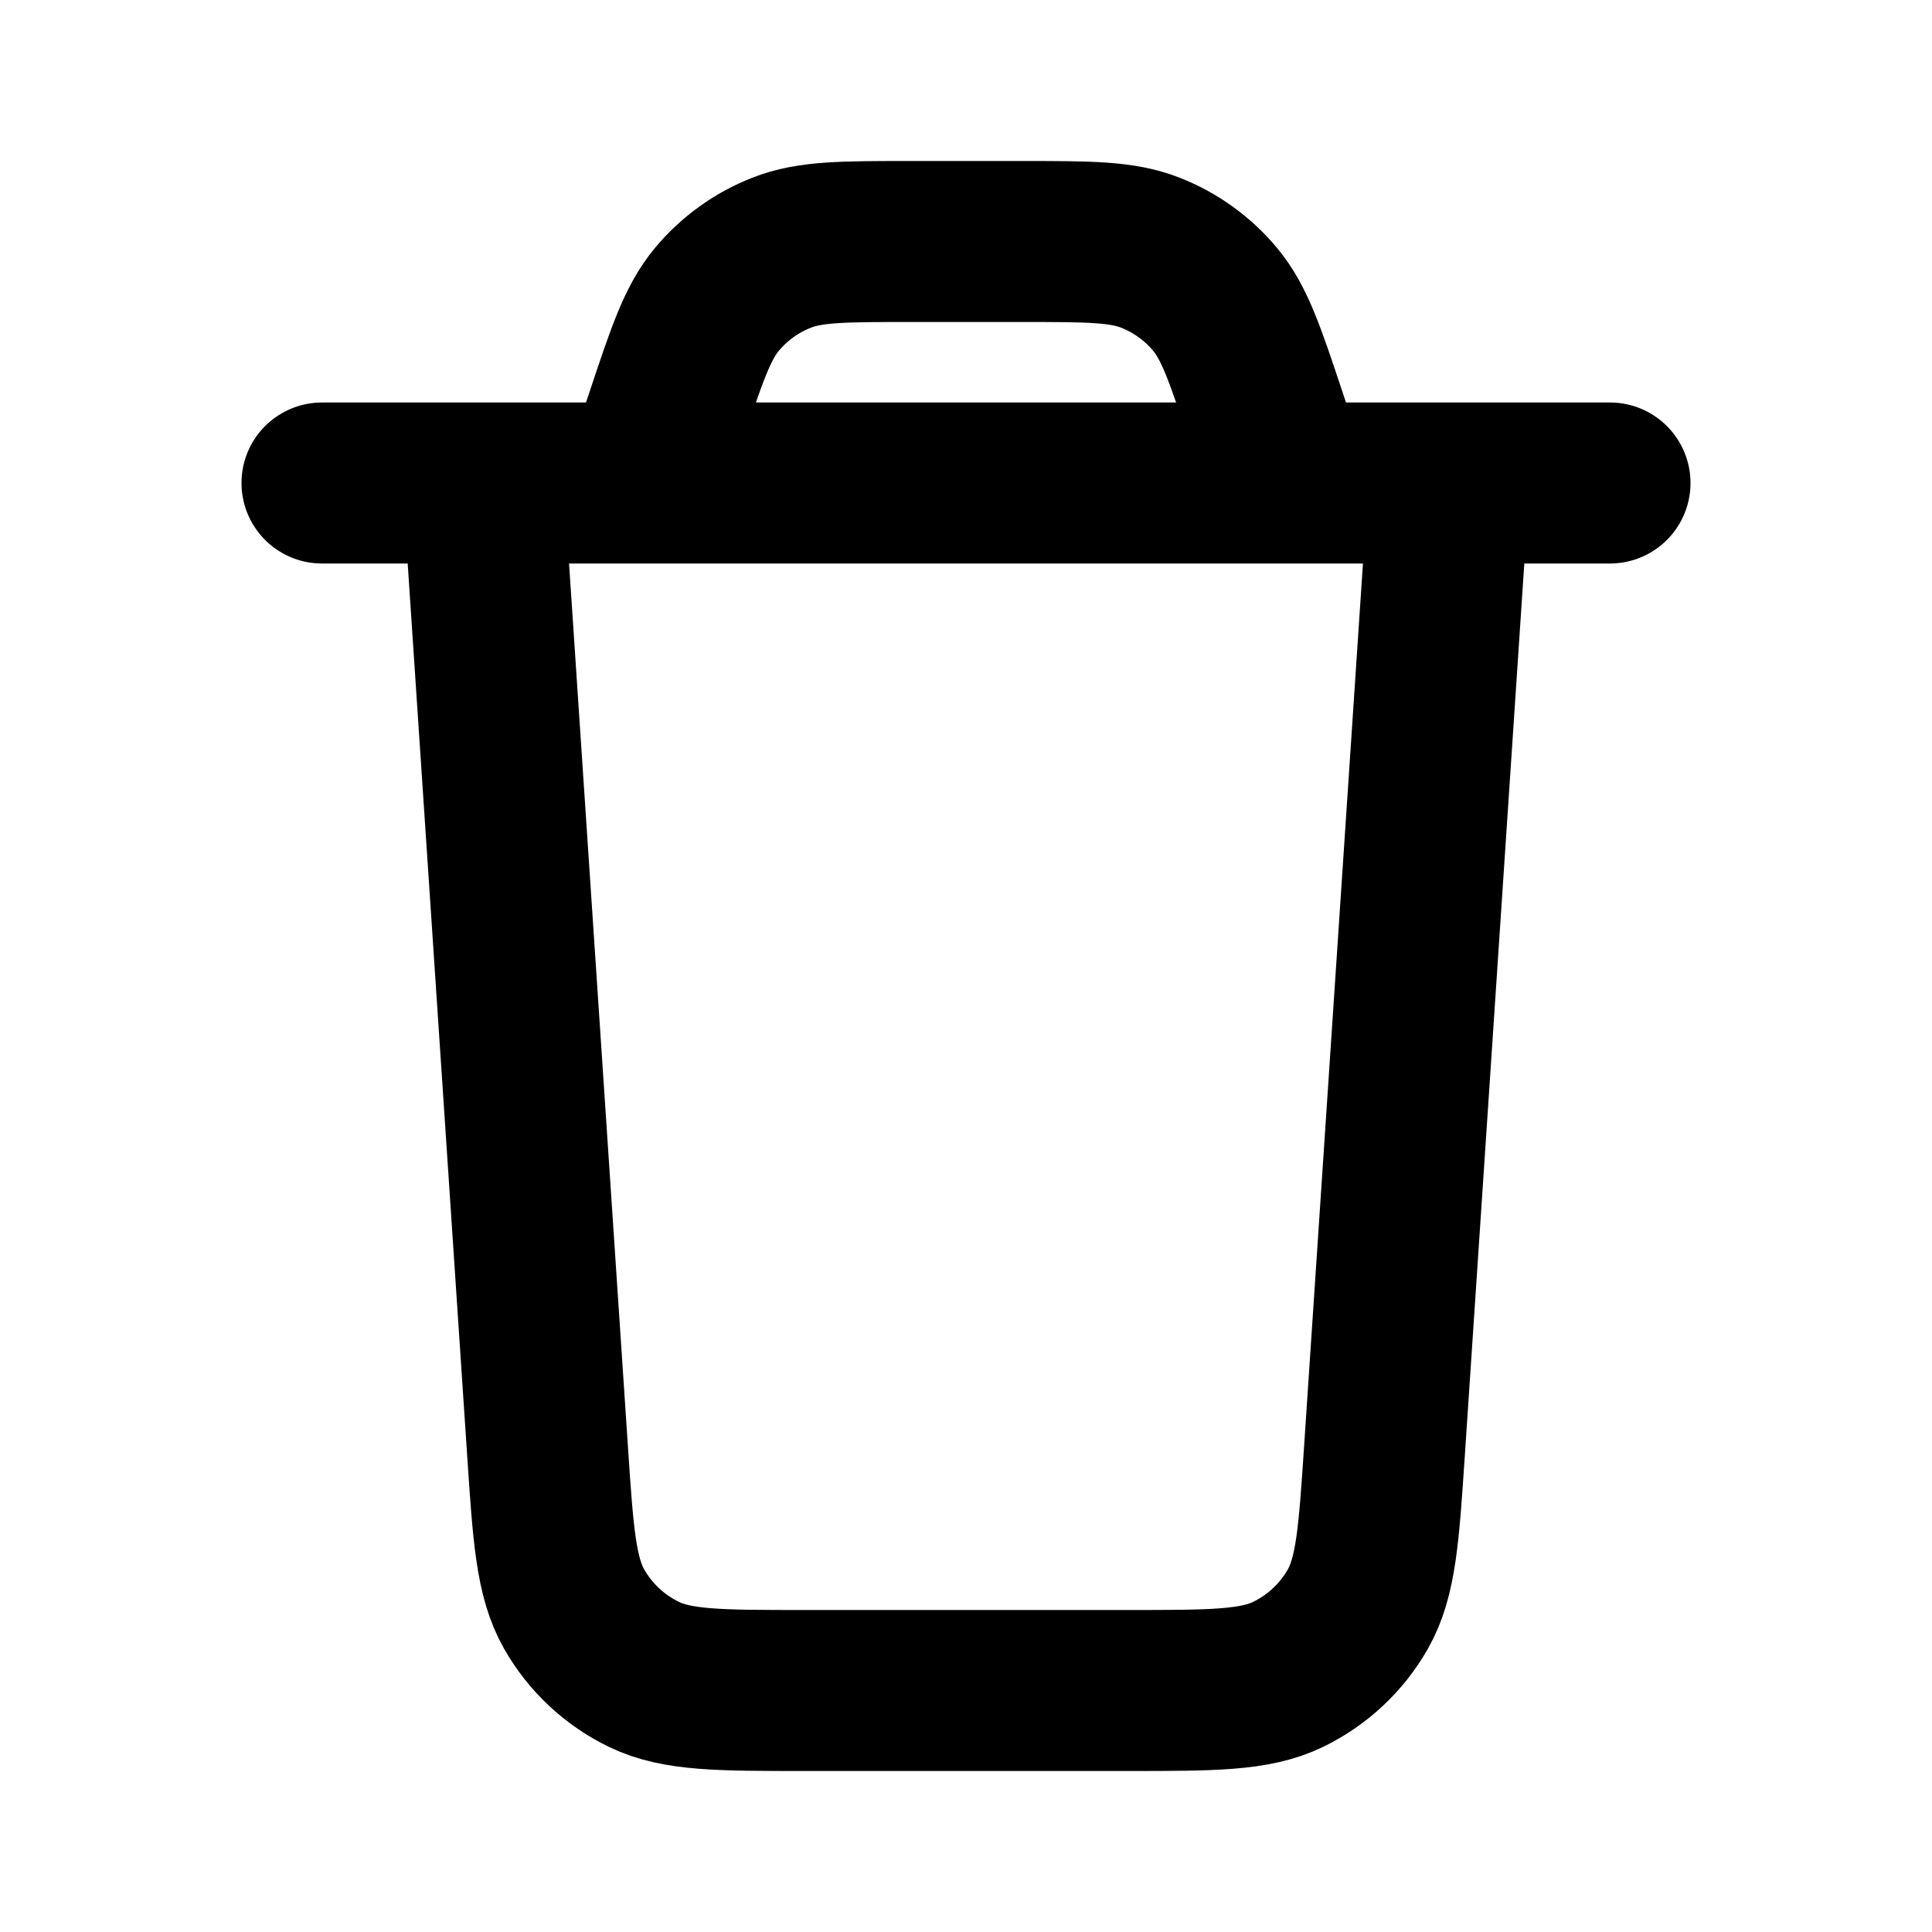
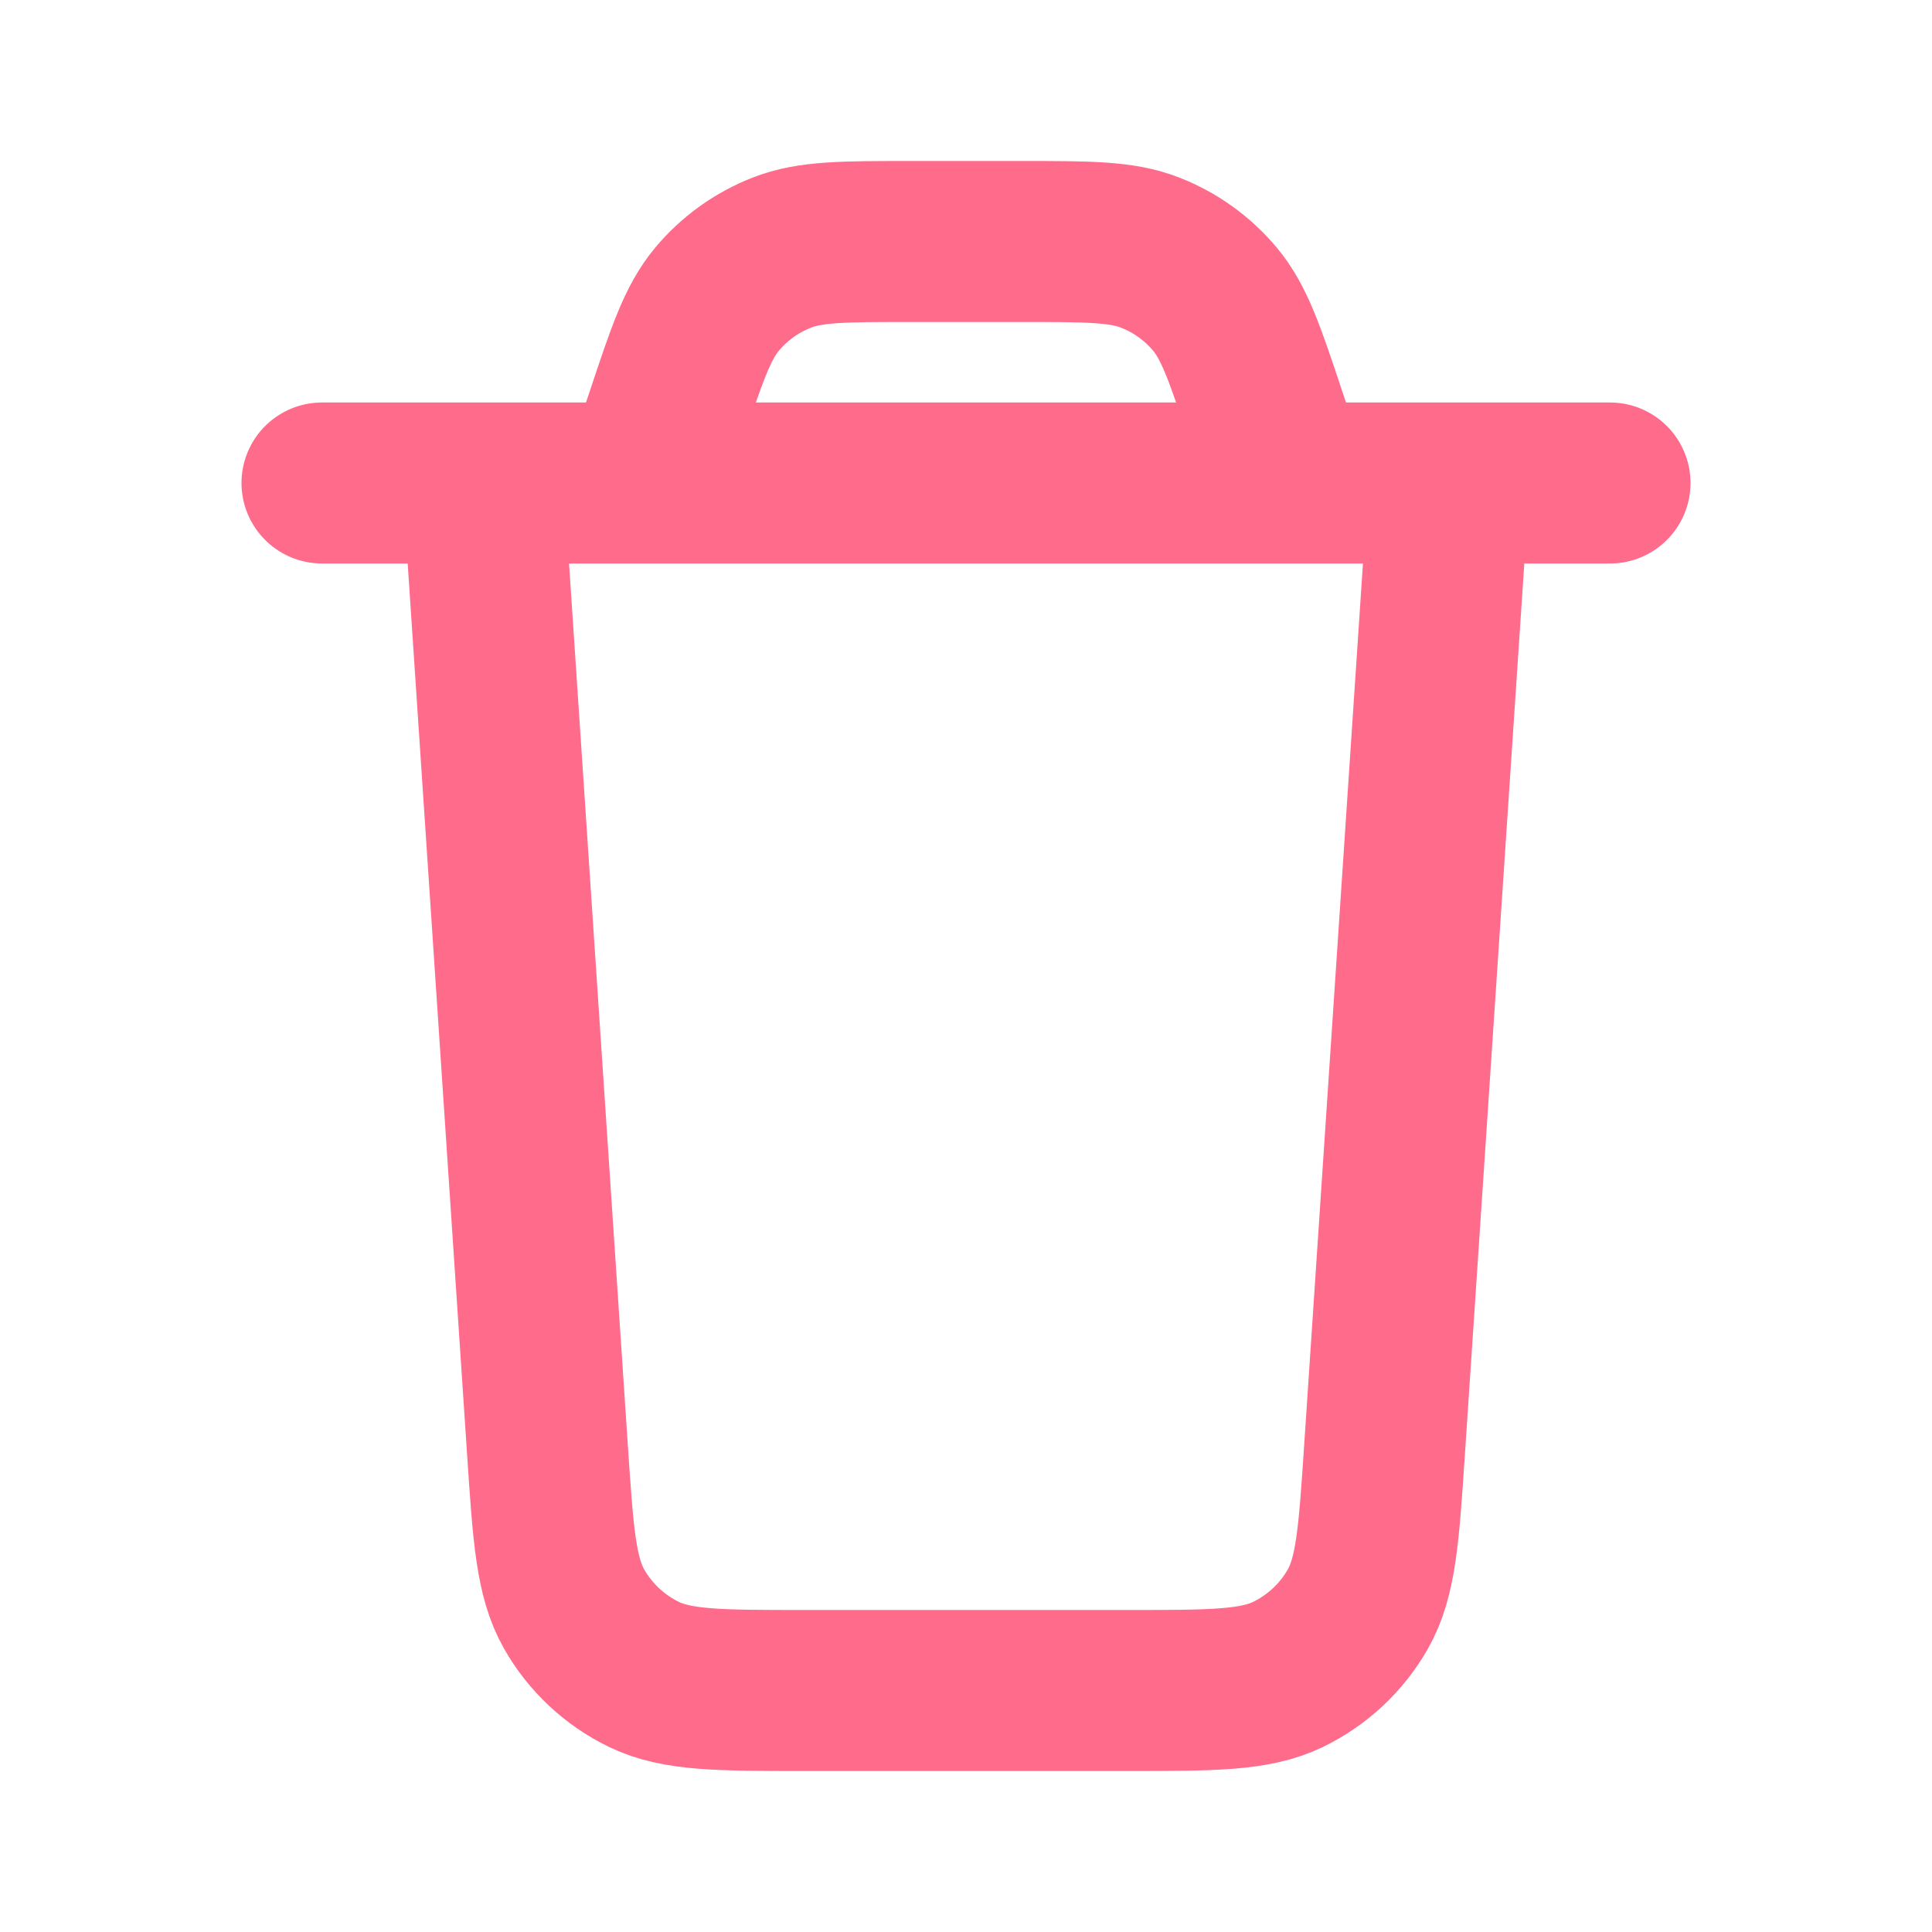
<svg xmlns="http://www.w3.org/2000/svg" viewBox="0 0 24 24" fill="none">
-   <path d="M18 6L17.199 18.013C17.129 19.065 17.094 19.591 16.867 19.99C16.667 20.341 16.365 20.623 16.001 20.8C15.588 21 15.061 21 14.006 21H9.994C8.939 21 8.412 21 7.999 20.8C7.635 20.623 7.333 20.341 7.133 19.99C6.906 19.591 6.871 19.065 6.801 18.013L6 6M4 6H20M16 6L15.729 5.188C15.467 4.401 15.336 4.008 15.093 3.717C14.878 3.46 14.602 3.261 14.29 3.139C13.938 3 13.523 3 12.694 3H11.306C10.477 3 10.062 3 9.71 3.139C9.398 3.261 9.122 3.46 8.907 3.717C8.664 4.008 8.533 4.401 8.271 5.188L8 6" stroke="#000000" stroke-width="2" stroke-linecap="round" stroke-linejoin="round" />
+   <path d="M18 6L17.199 18.013C17.129 19.065 17.094 19.591 16.867 19.99C16.667 20.341 16.365 20.623 16.001 20.8C15.588 21 15.061 21 14.006 21H9.994C8.939 21 8.412 21 7.999 20.8C7.635 20.623 7.333 20.341 7.133 19.99C6.906 19.591 6.871 19.065 6.801 18.013L6 6M4 6H20M16 6L15.729 5.188C15.467 4.401 15.336 4.008 15.093 3.717C14.878 3.46 14.602 3.261 14.29 3.139C13.938 3 13.523 3 12.694 3H11.306C10.477 3 10.062 3 9.71 3.139C9.398 3.261 9.122 3.46 8.907 3.717C8.664 4.008 8.533 4.401 8.271 5.188L8 6" stroke="#ff6b8a" stroke-width="2" stroke-linecap="round" stroke-linejoin="round" />
</svg>
